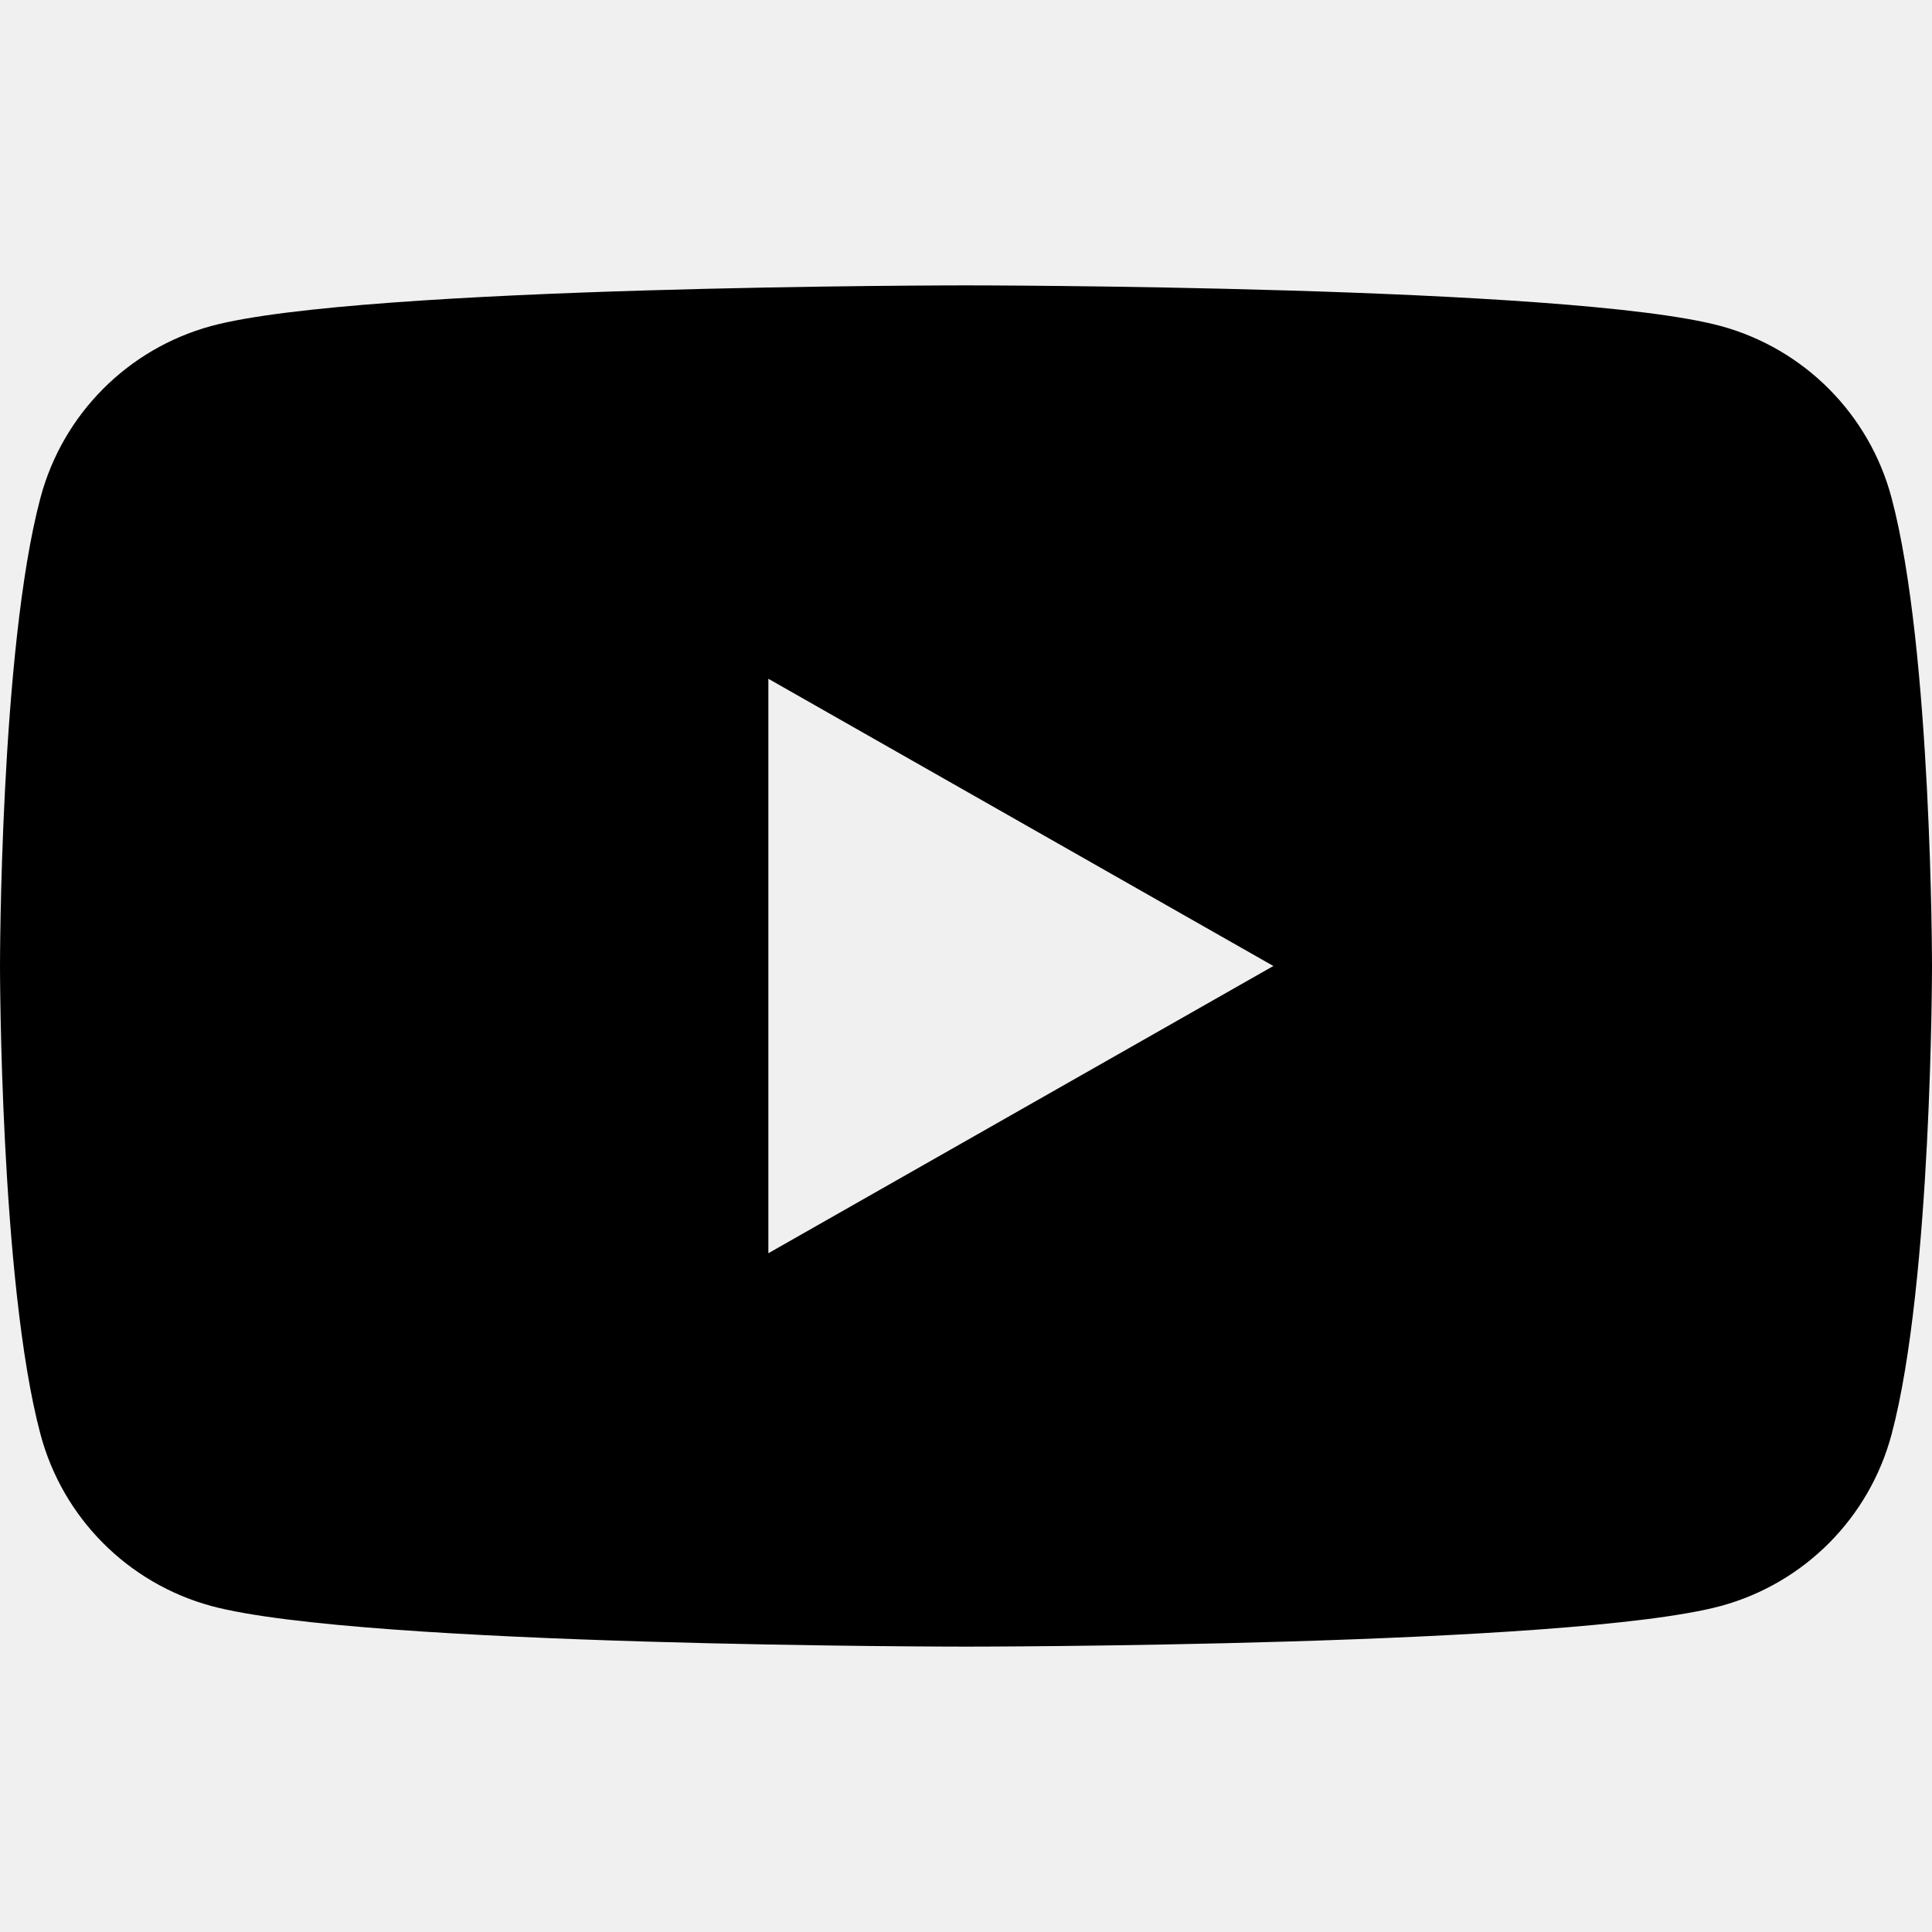
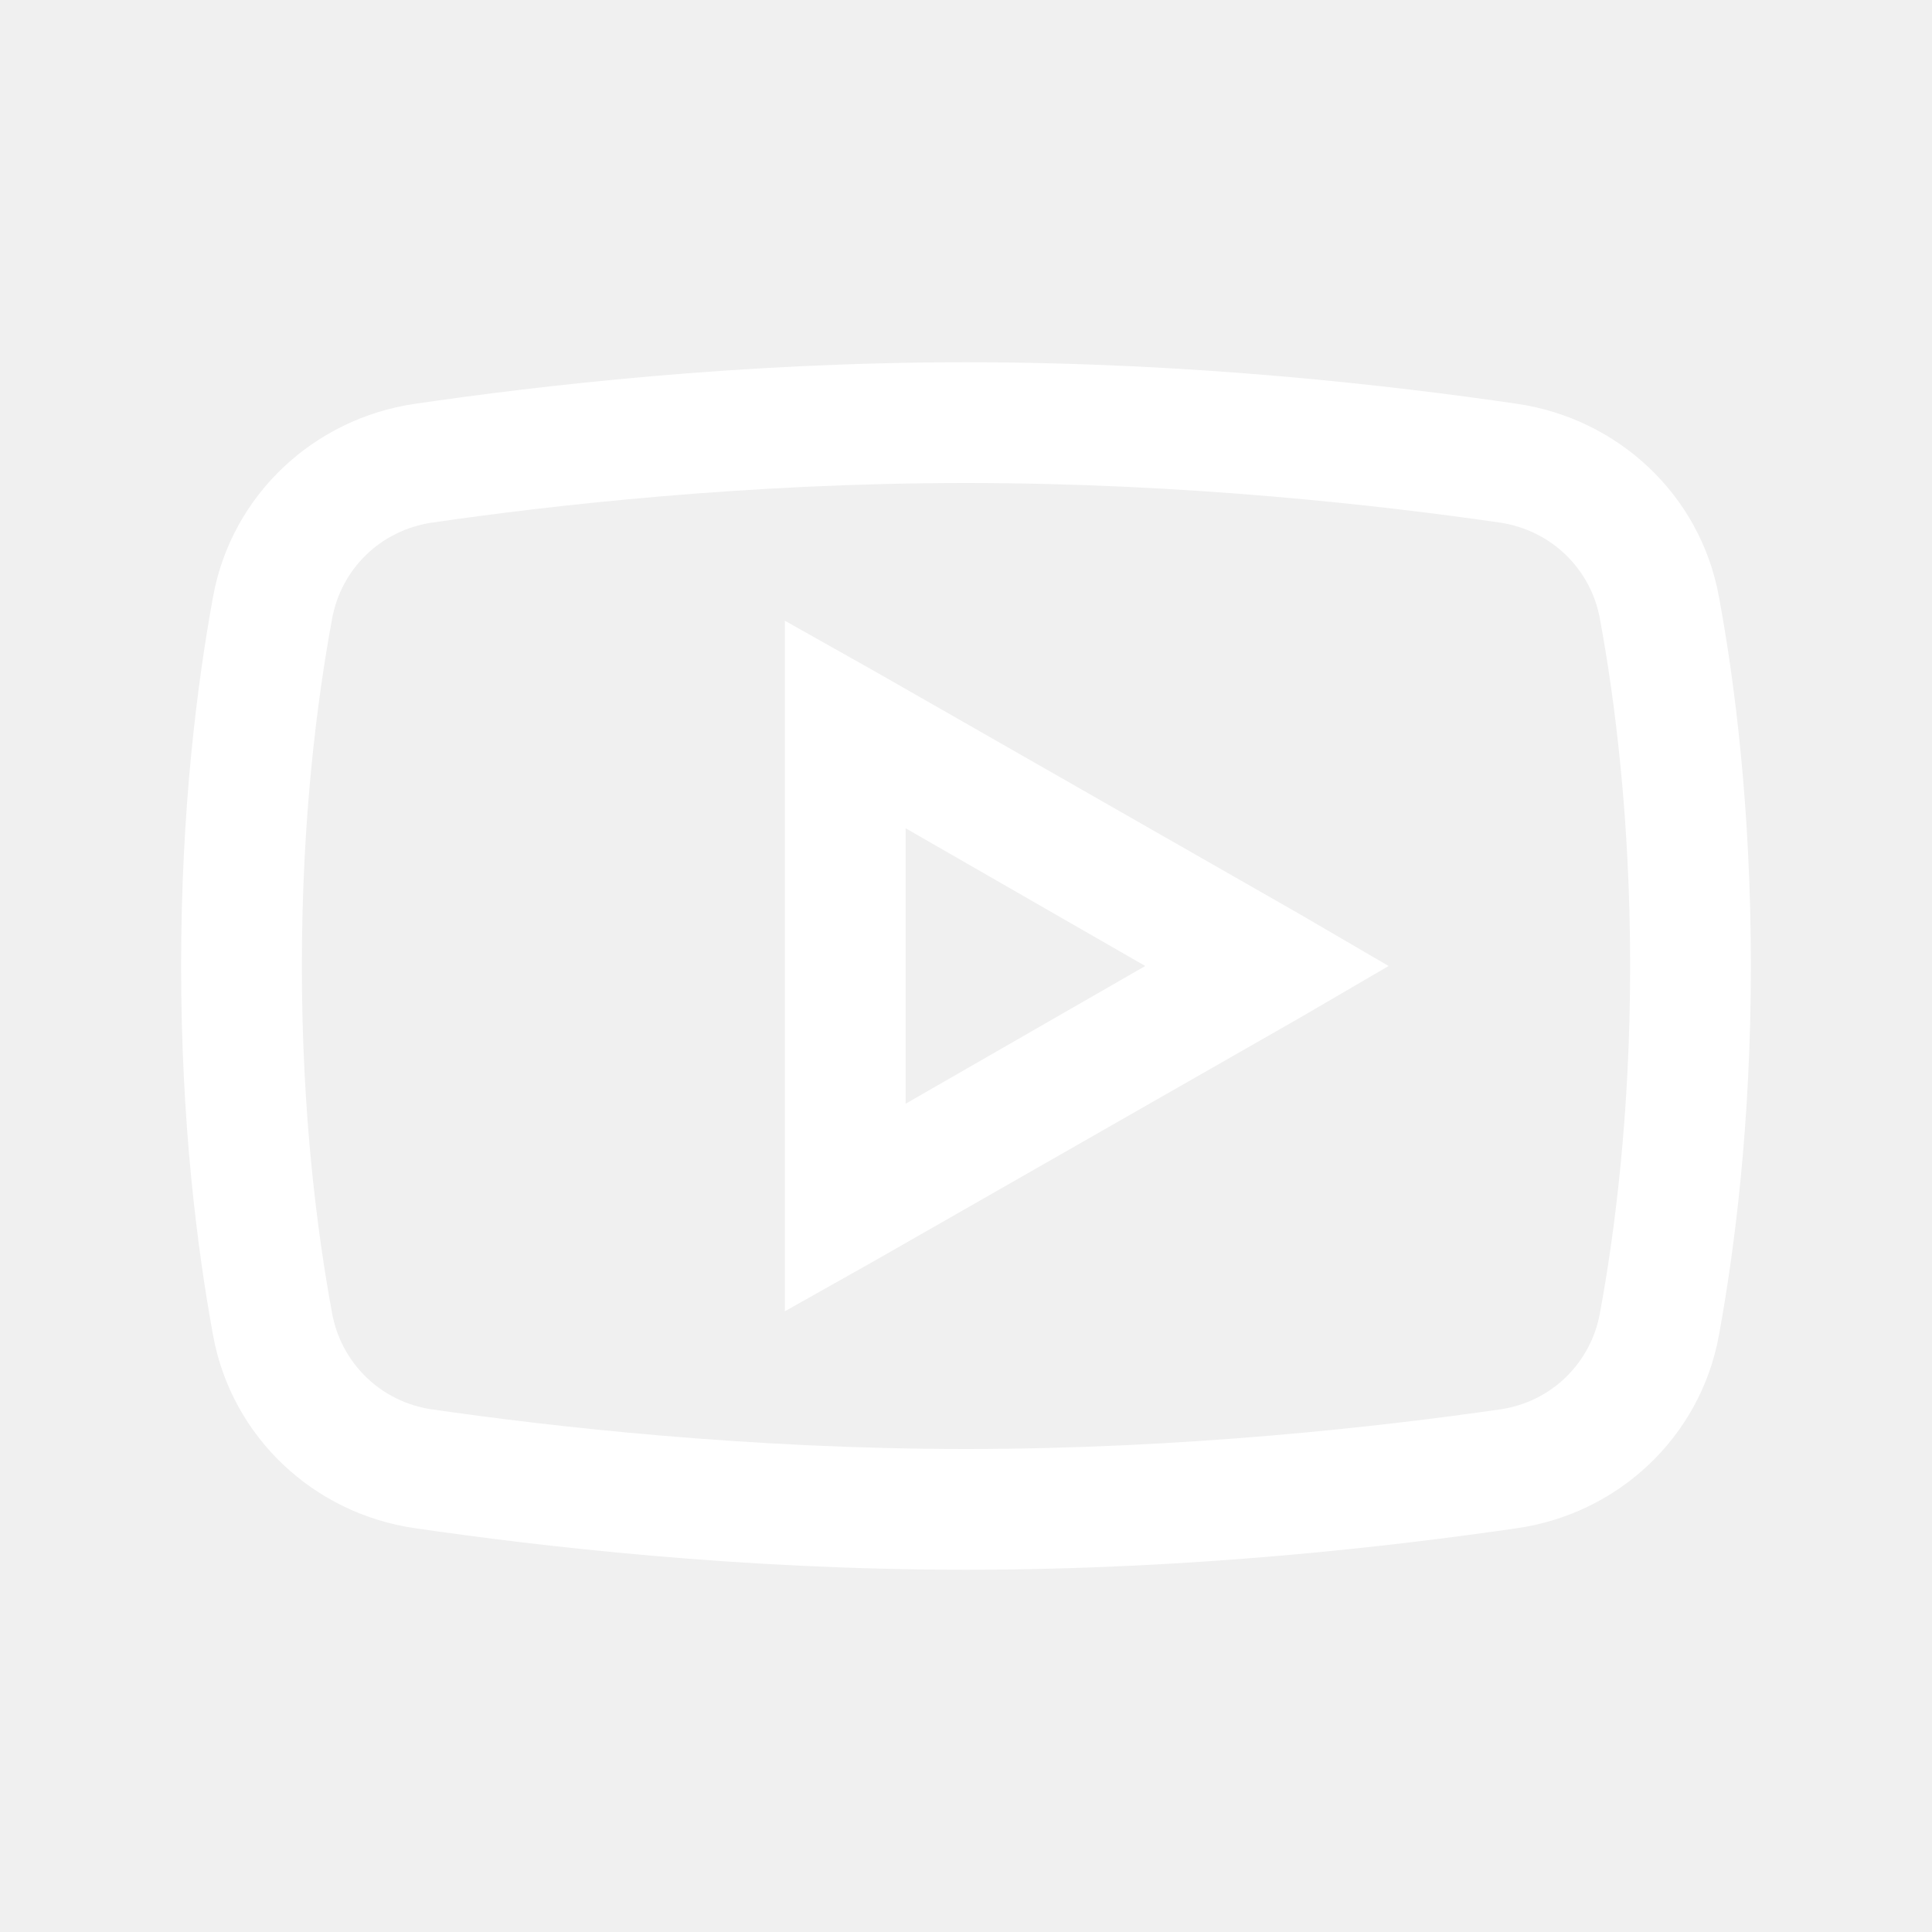
- <svg xmlns="http://www.w3.org/2000/svg" viewBox="0 0 24 24" fill="currentColor">
-   <path d="M23.498 6.186a3.016 3.016 0 0 0-2.122-2.136C19.505 3.545 12 3.545 12 3.545s-7.505 0-9.377.505A3.017 3.017 0 0 0 .502 6.186C0 8.07 0 12 0 12s0 3.93.502 5.814a3.016 3.016 0 0 0 2.122 2.136c1.871.505 9.376.505 9.376.505s7.505 0 9.377-.505a3.015 3.015 0 0 0 2.122-2.136C24 15.93 24 12 24 12s0-3.93-.502-5.814zM9.545 15.568V8.432L15.818 12l-6.273 3.568z" />
+ <svg xmlns="http://www.w3.org/2000/svg" width="24" height="24" viewBox="0 0 24 24" fill="none">
+   <path d="M12 4.5C9.176 4.5 6.68 4.793 5.156 5.016C3.896 5.2 2.88 6.149 2.648 7.406C2.452 8.476 2.25 10.04 2.25 12C2.25 13.96 2.452 15.524 2.648 16.594C2.88 17.851 3.896 18.803 5.156 18.984C6.686 19.207 9.19 19.5 12 19.5C14.81 19.5 17.314 19.207 18.844 18.984C20.104 18.803 21.12 17.851 21.352 16.594C21.548 15.521 21.75 13.954 21.75 12C21.75 10.046 21.551 8.479 21.352 7.406C21.12 6.149 20.104 5.2 18.844 5.016C17.32 4.793 14.824 4.5 12 4.5ZM12 6C14.725 6 17.159 6.278 18.633 6.492C19.266 6.586 19.761 7.063 19.875 7.688C20.057 8.678 20.25 10.146 20.25 12C20.25 13.852 20.057 15.322 19.875 16.312C19.761 16.936 19.269 17.417 18.633 17.508C17.153 17.722 14.707 18 12 18C9.293 18 6.844 17.722 5.367 17.508C4.734 17.417 4.239 16.936 4.125 16.312C3.943 15.322 3.75 13.857 3.75 12C3.75 10.14 3.943 8.678 4.125 7.688C4.239 7.063 4.731 6.586 5.367 6.492C6.838 6.278 9.275 6 12 6ZM9.75 7.711V16.289L10.875 15.656L16.125 12.656L17.25 12L16.125 11.344L10.875 8.344L9.75 7.711ZM11.25 10.289L14.227 12L11.25 13.711V10.289Z" fill="white" />
</svg>
